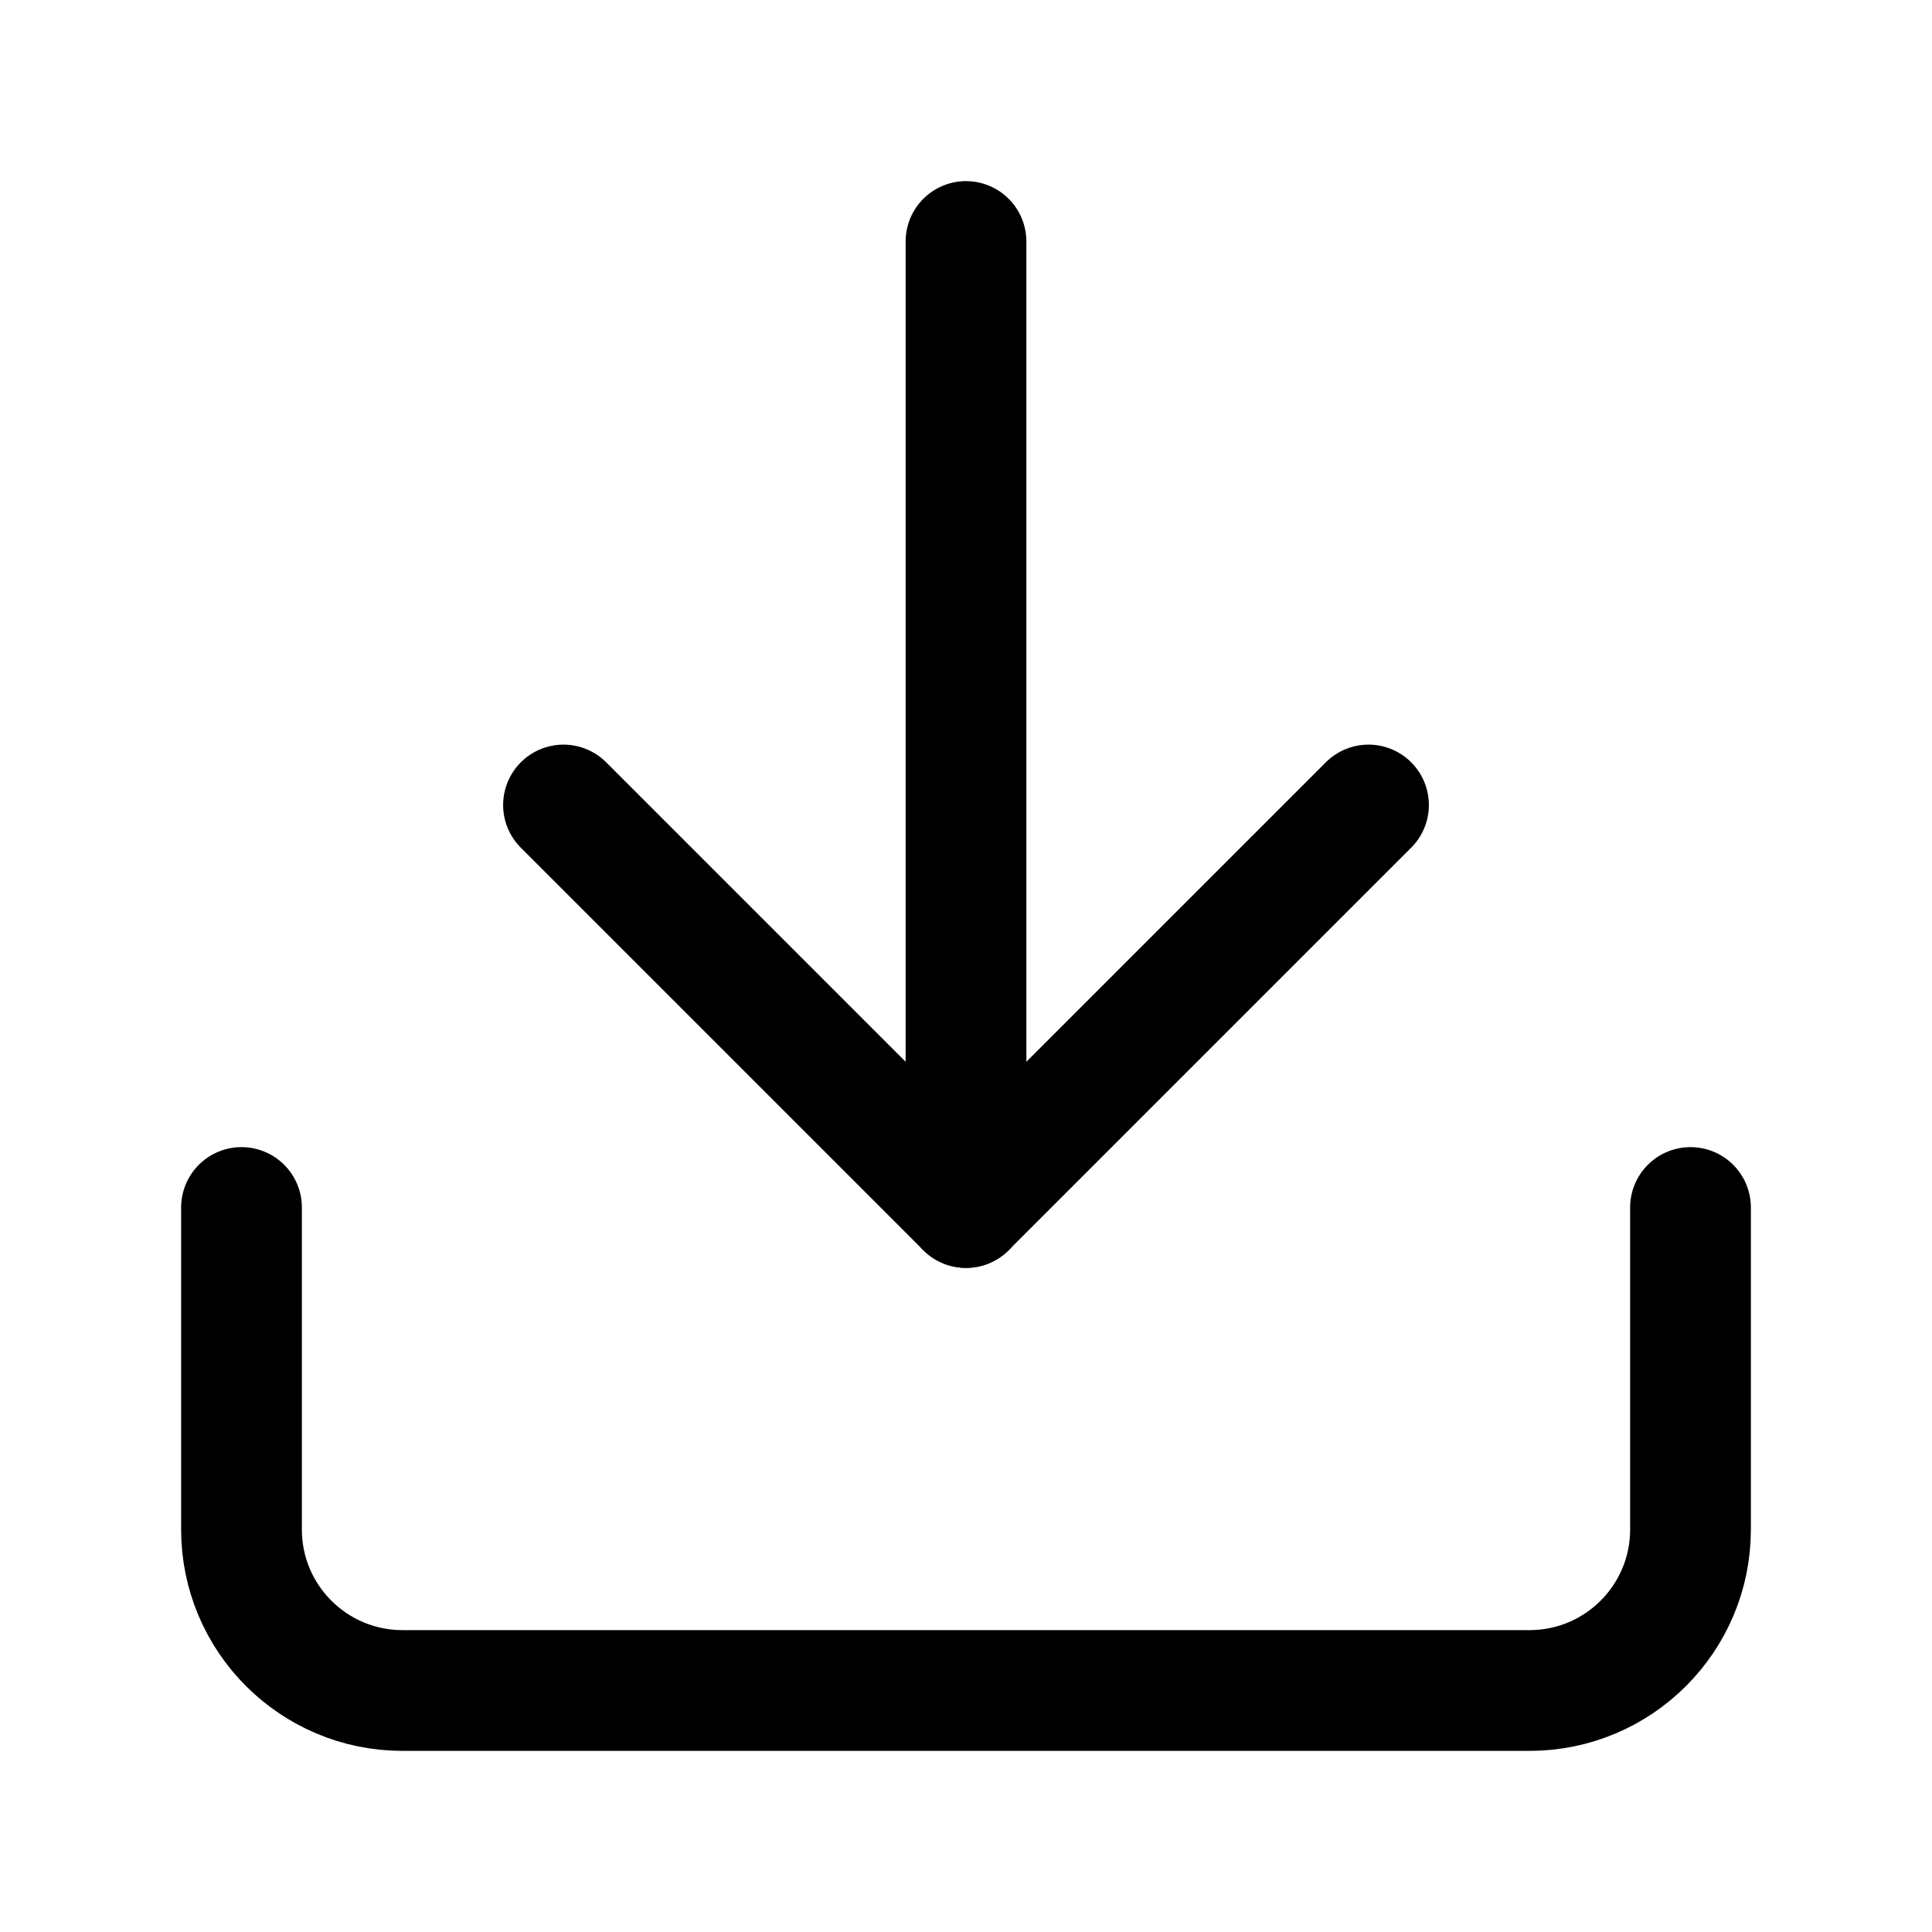
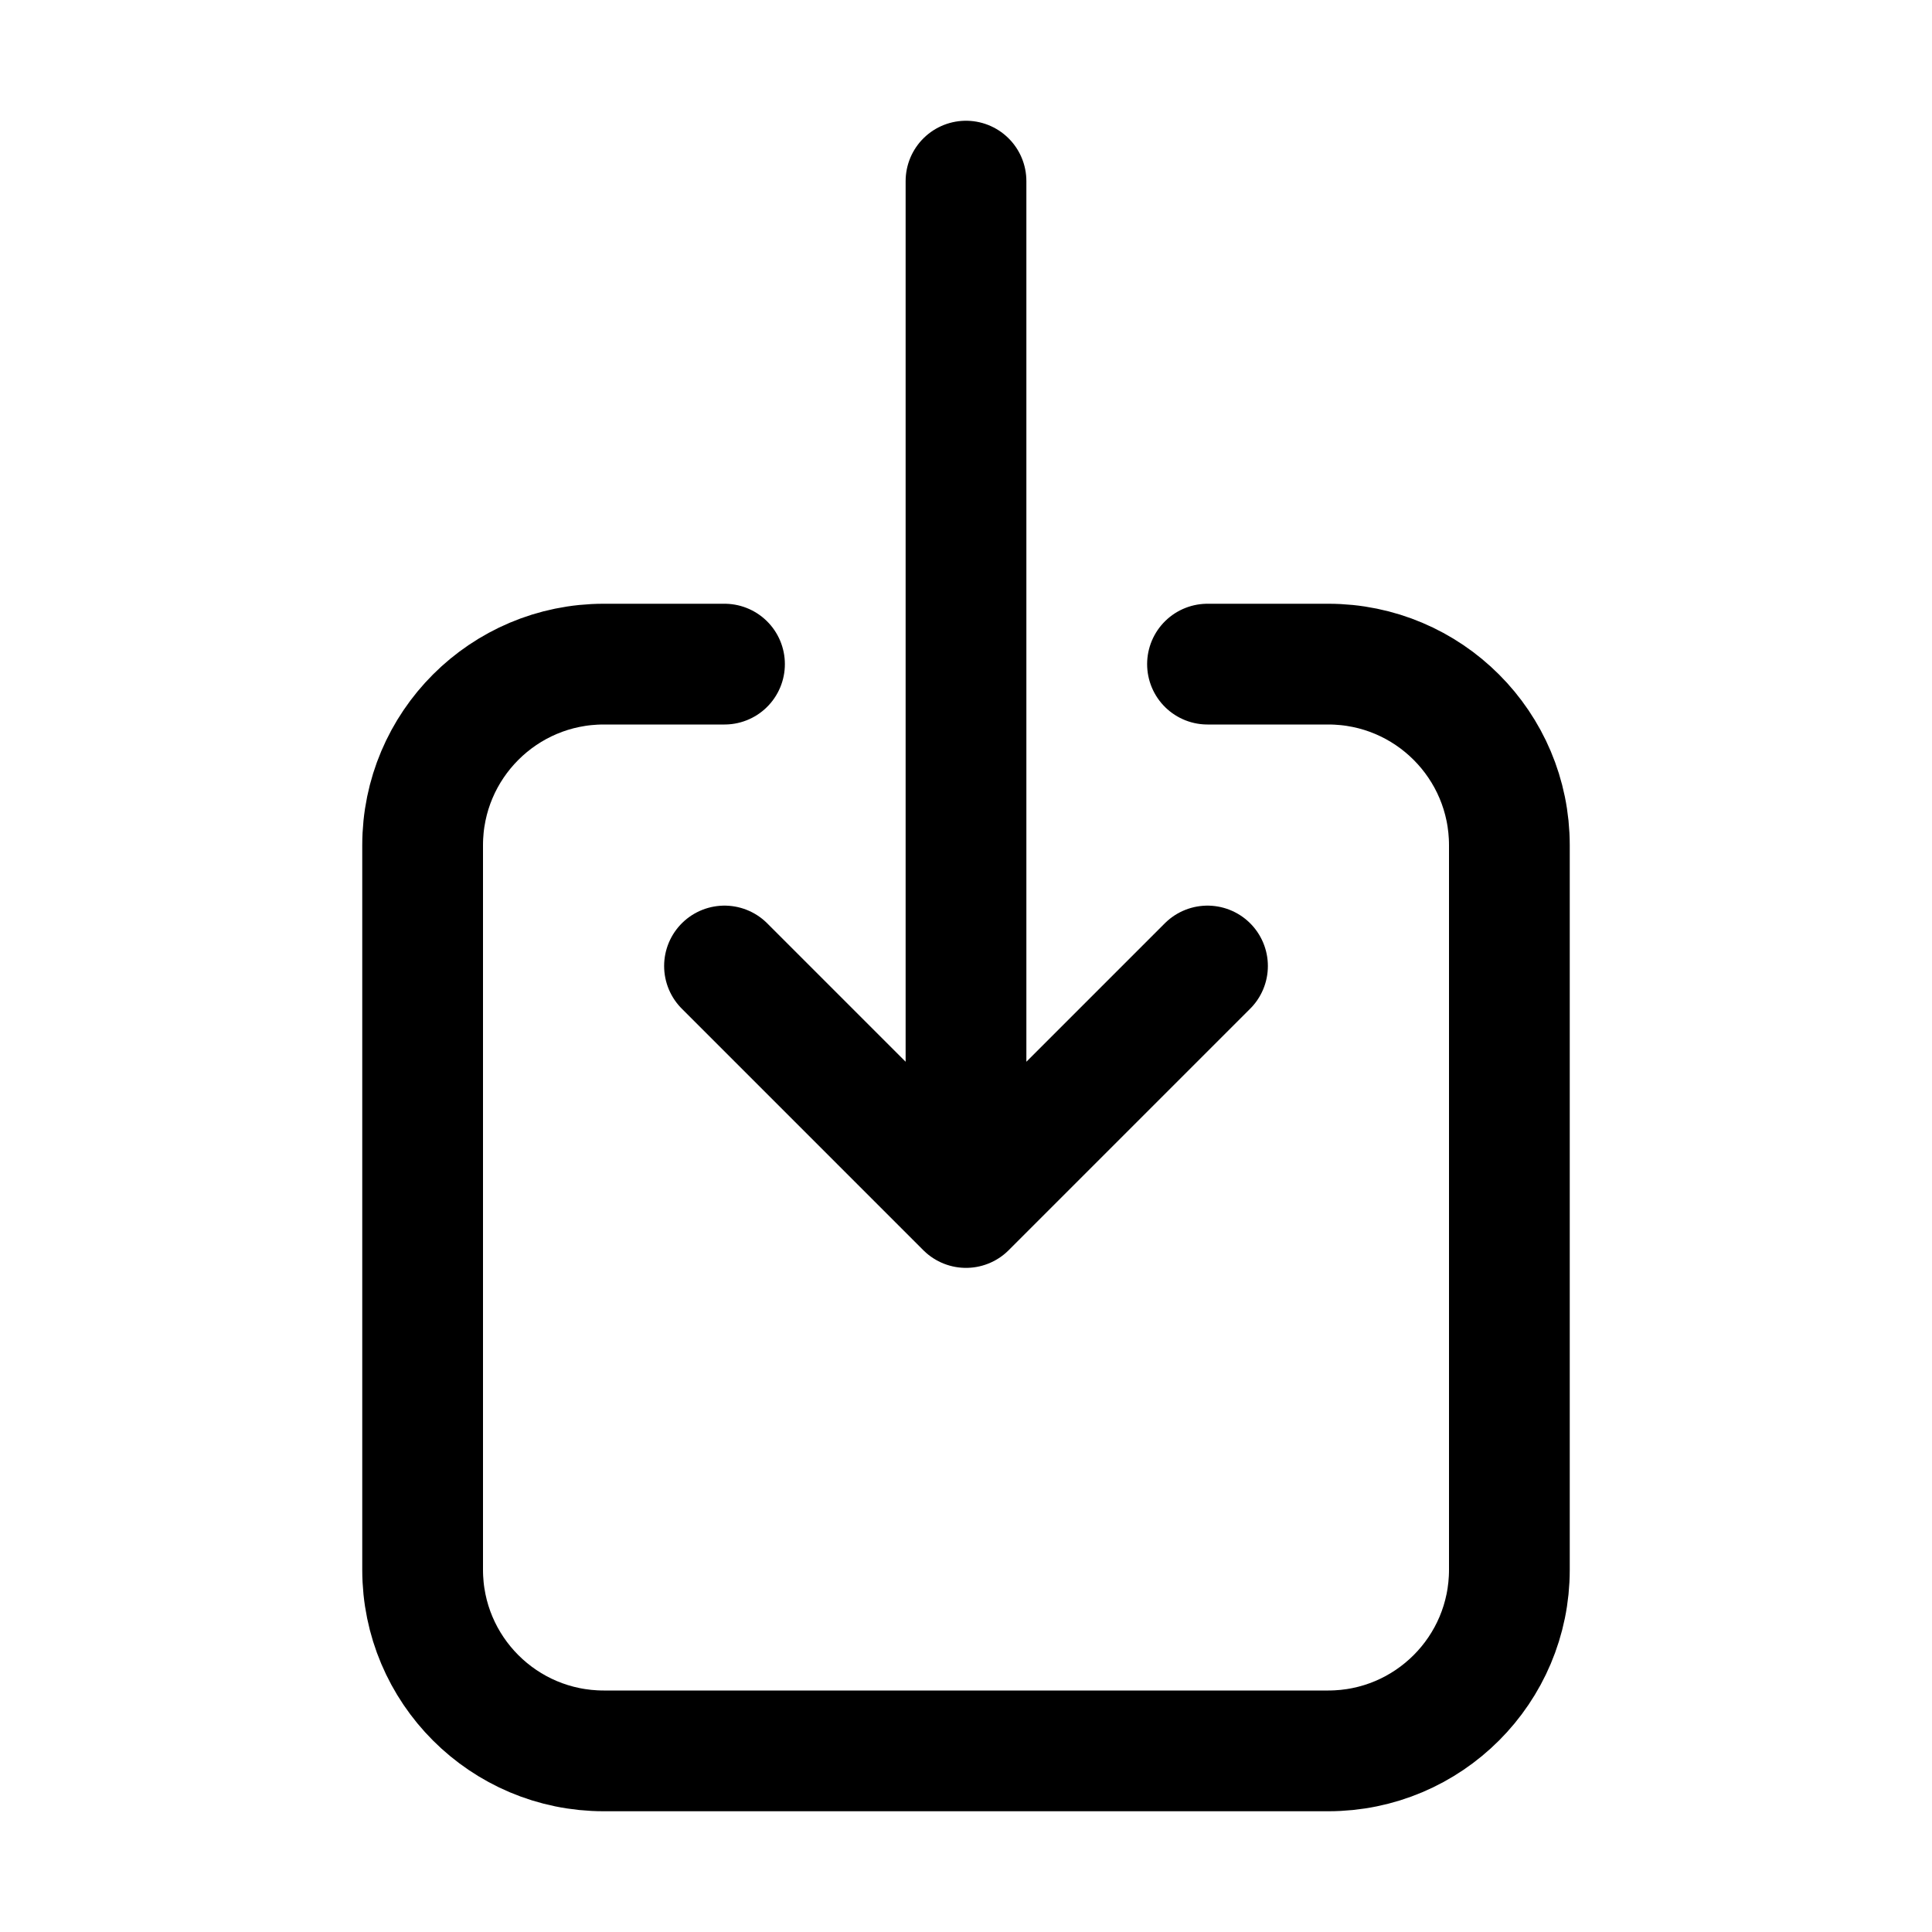
- <svg xmlns="http://www.w3.org/2000/svg" width="24" height="24" viewBox="0 0 24 24" fill="none" stroke="currentColor" stroke-width="1.5" stroke-linecap="round" stroke-linejoin="round" class="feather feather-download">
-   <path d="M21 15v4a2 2 0 0 1-2 2H5a2 2 0 0 1-2-2v-4" />
-   <polyline points="7 10 12 15 17 10" />
-   <line x1="12" y1="15" x2="12" y2="3" />
+ <svg xmlns="http://www.w3.org/2000/svg" fill="none" viewBox="0 0 24 24" stroke-width="1.5" stroke="currentColor" class="size-6">
+   <path stroke-linecap="round" stroke-linejoin="round" d="M9 8.25H7.5a2.25 2.25 0 0 0-2.25 2.25v9a2.25 2.25 0 0 0 2.25 2.25h9a2.25 2.25 0 0 0 2.25-2.25v-9a2.25 2.25 0 0 0-2.25-2.25H15M9 12l3 3m0 0 3-3m-3 3V2.25" />
</svg>
